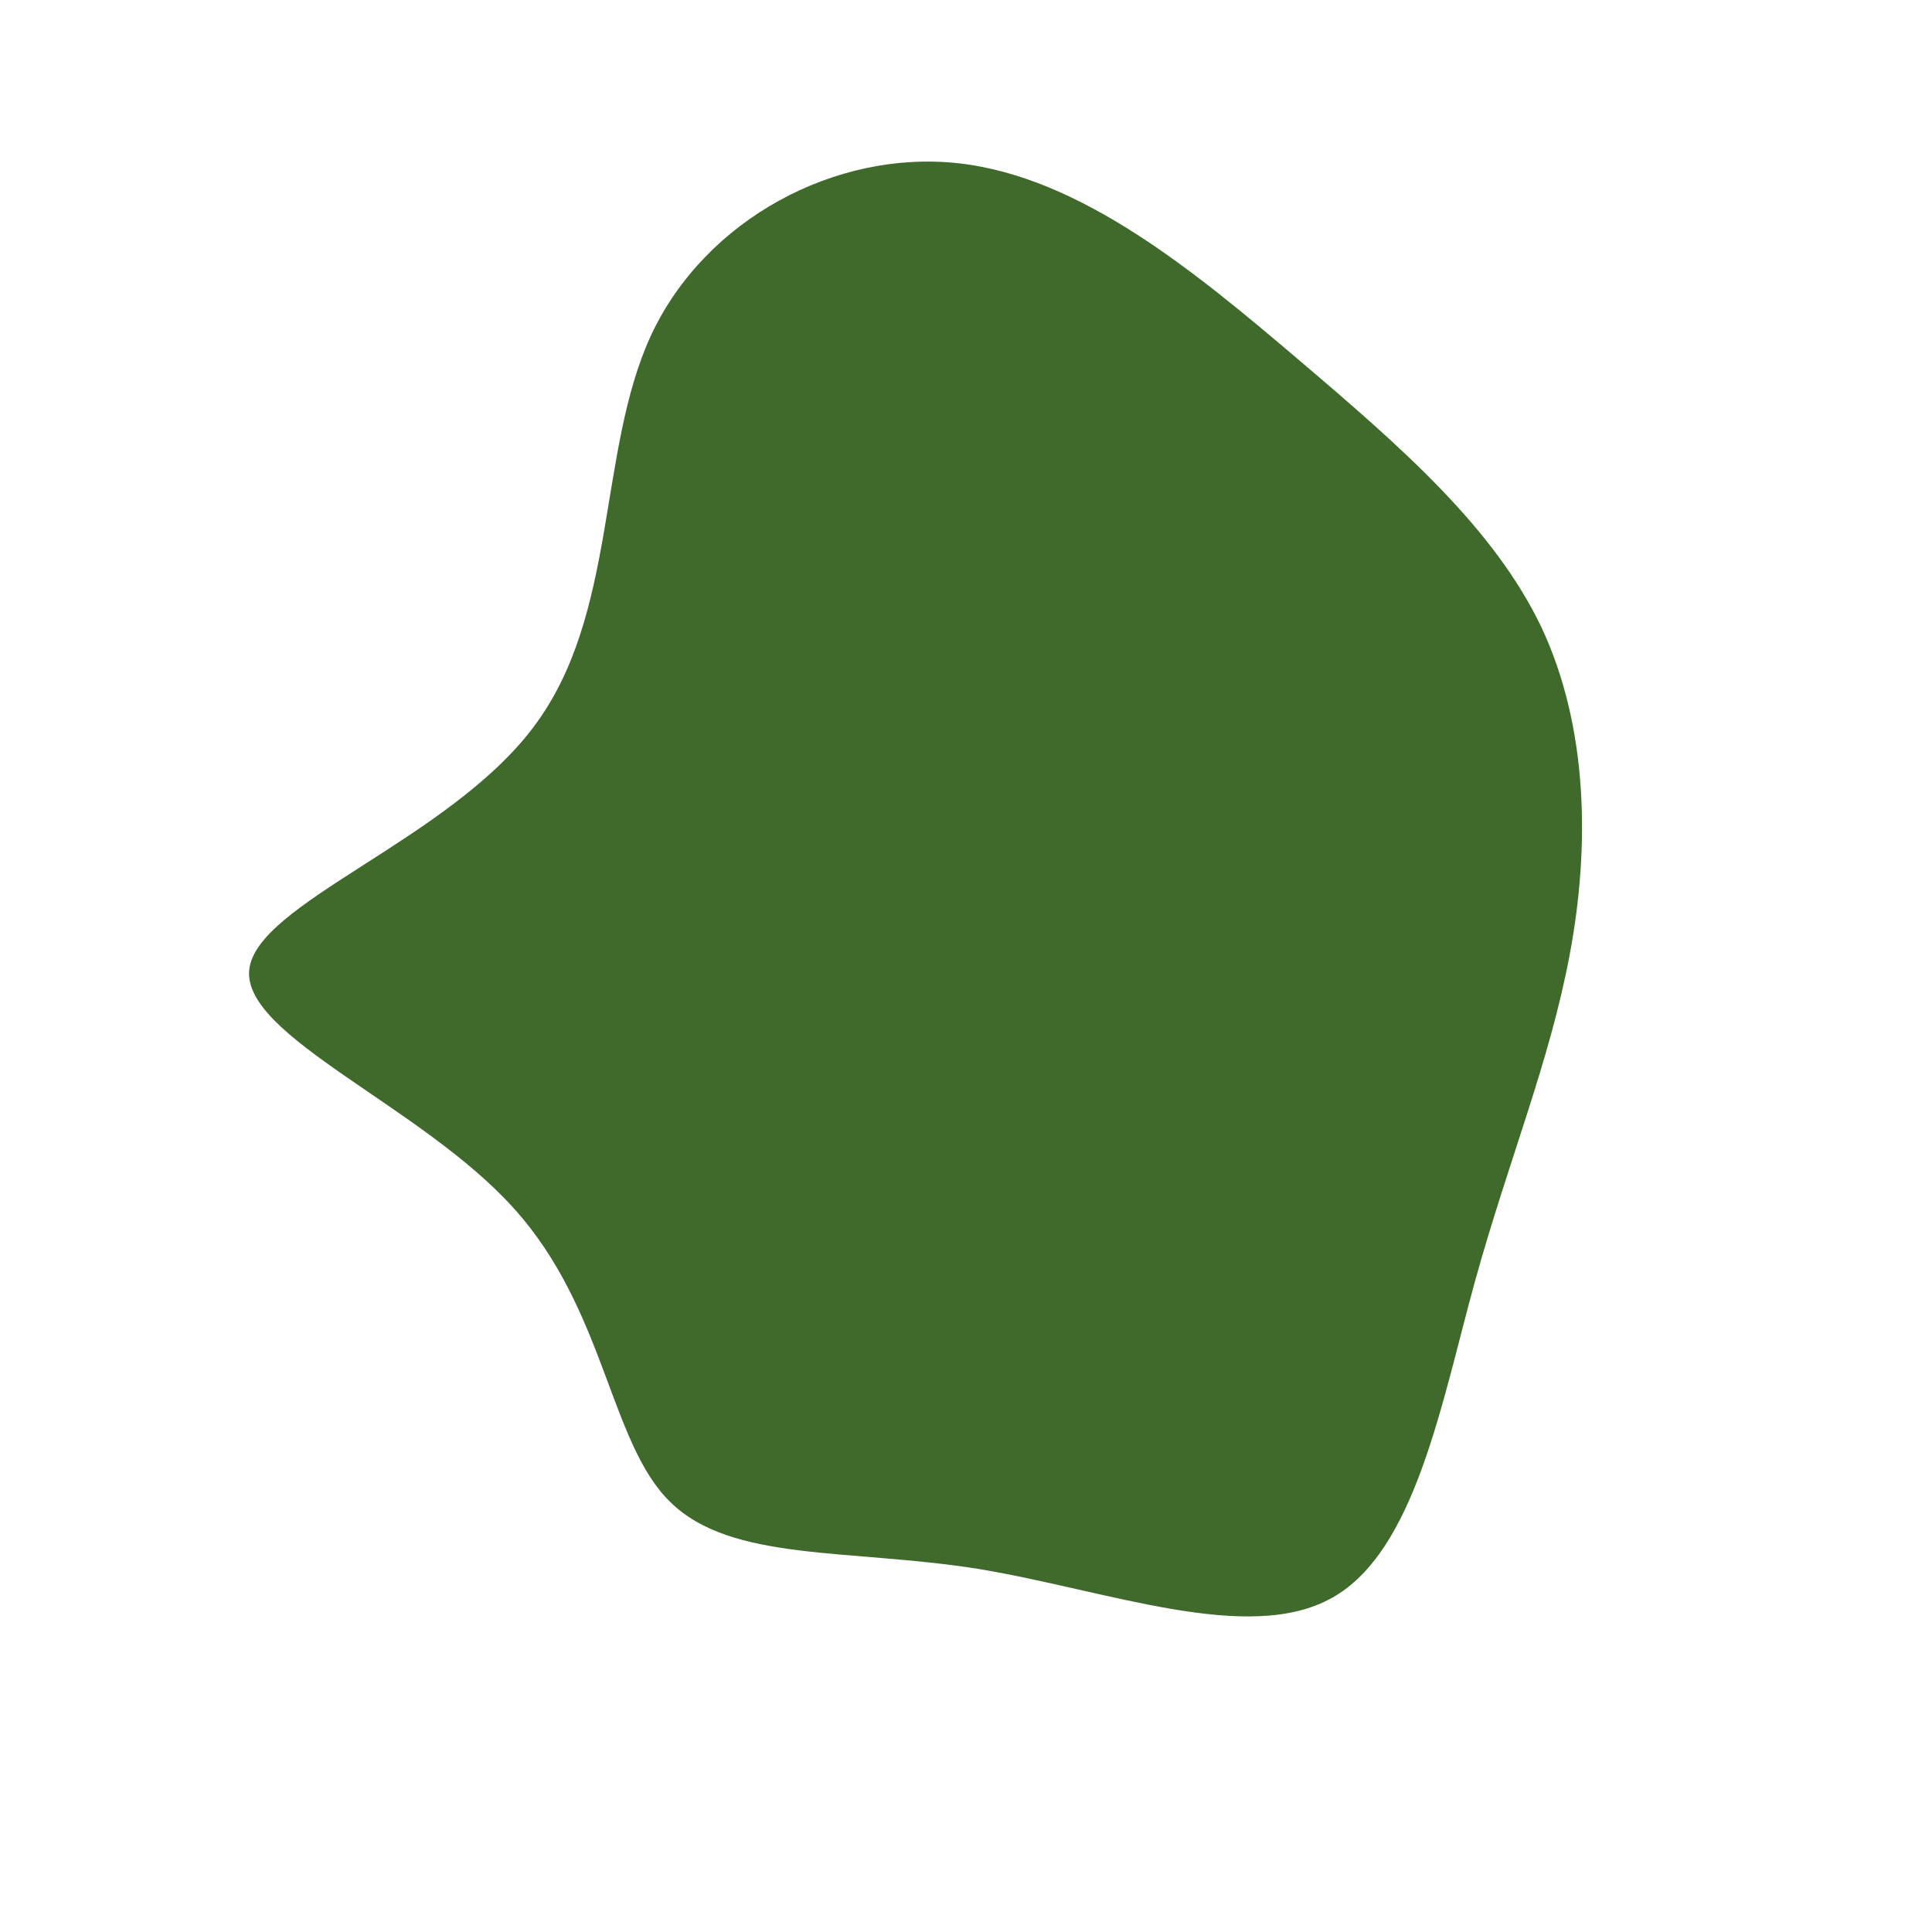
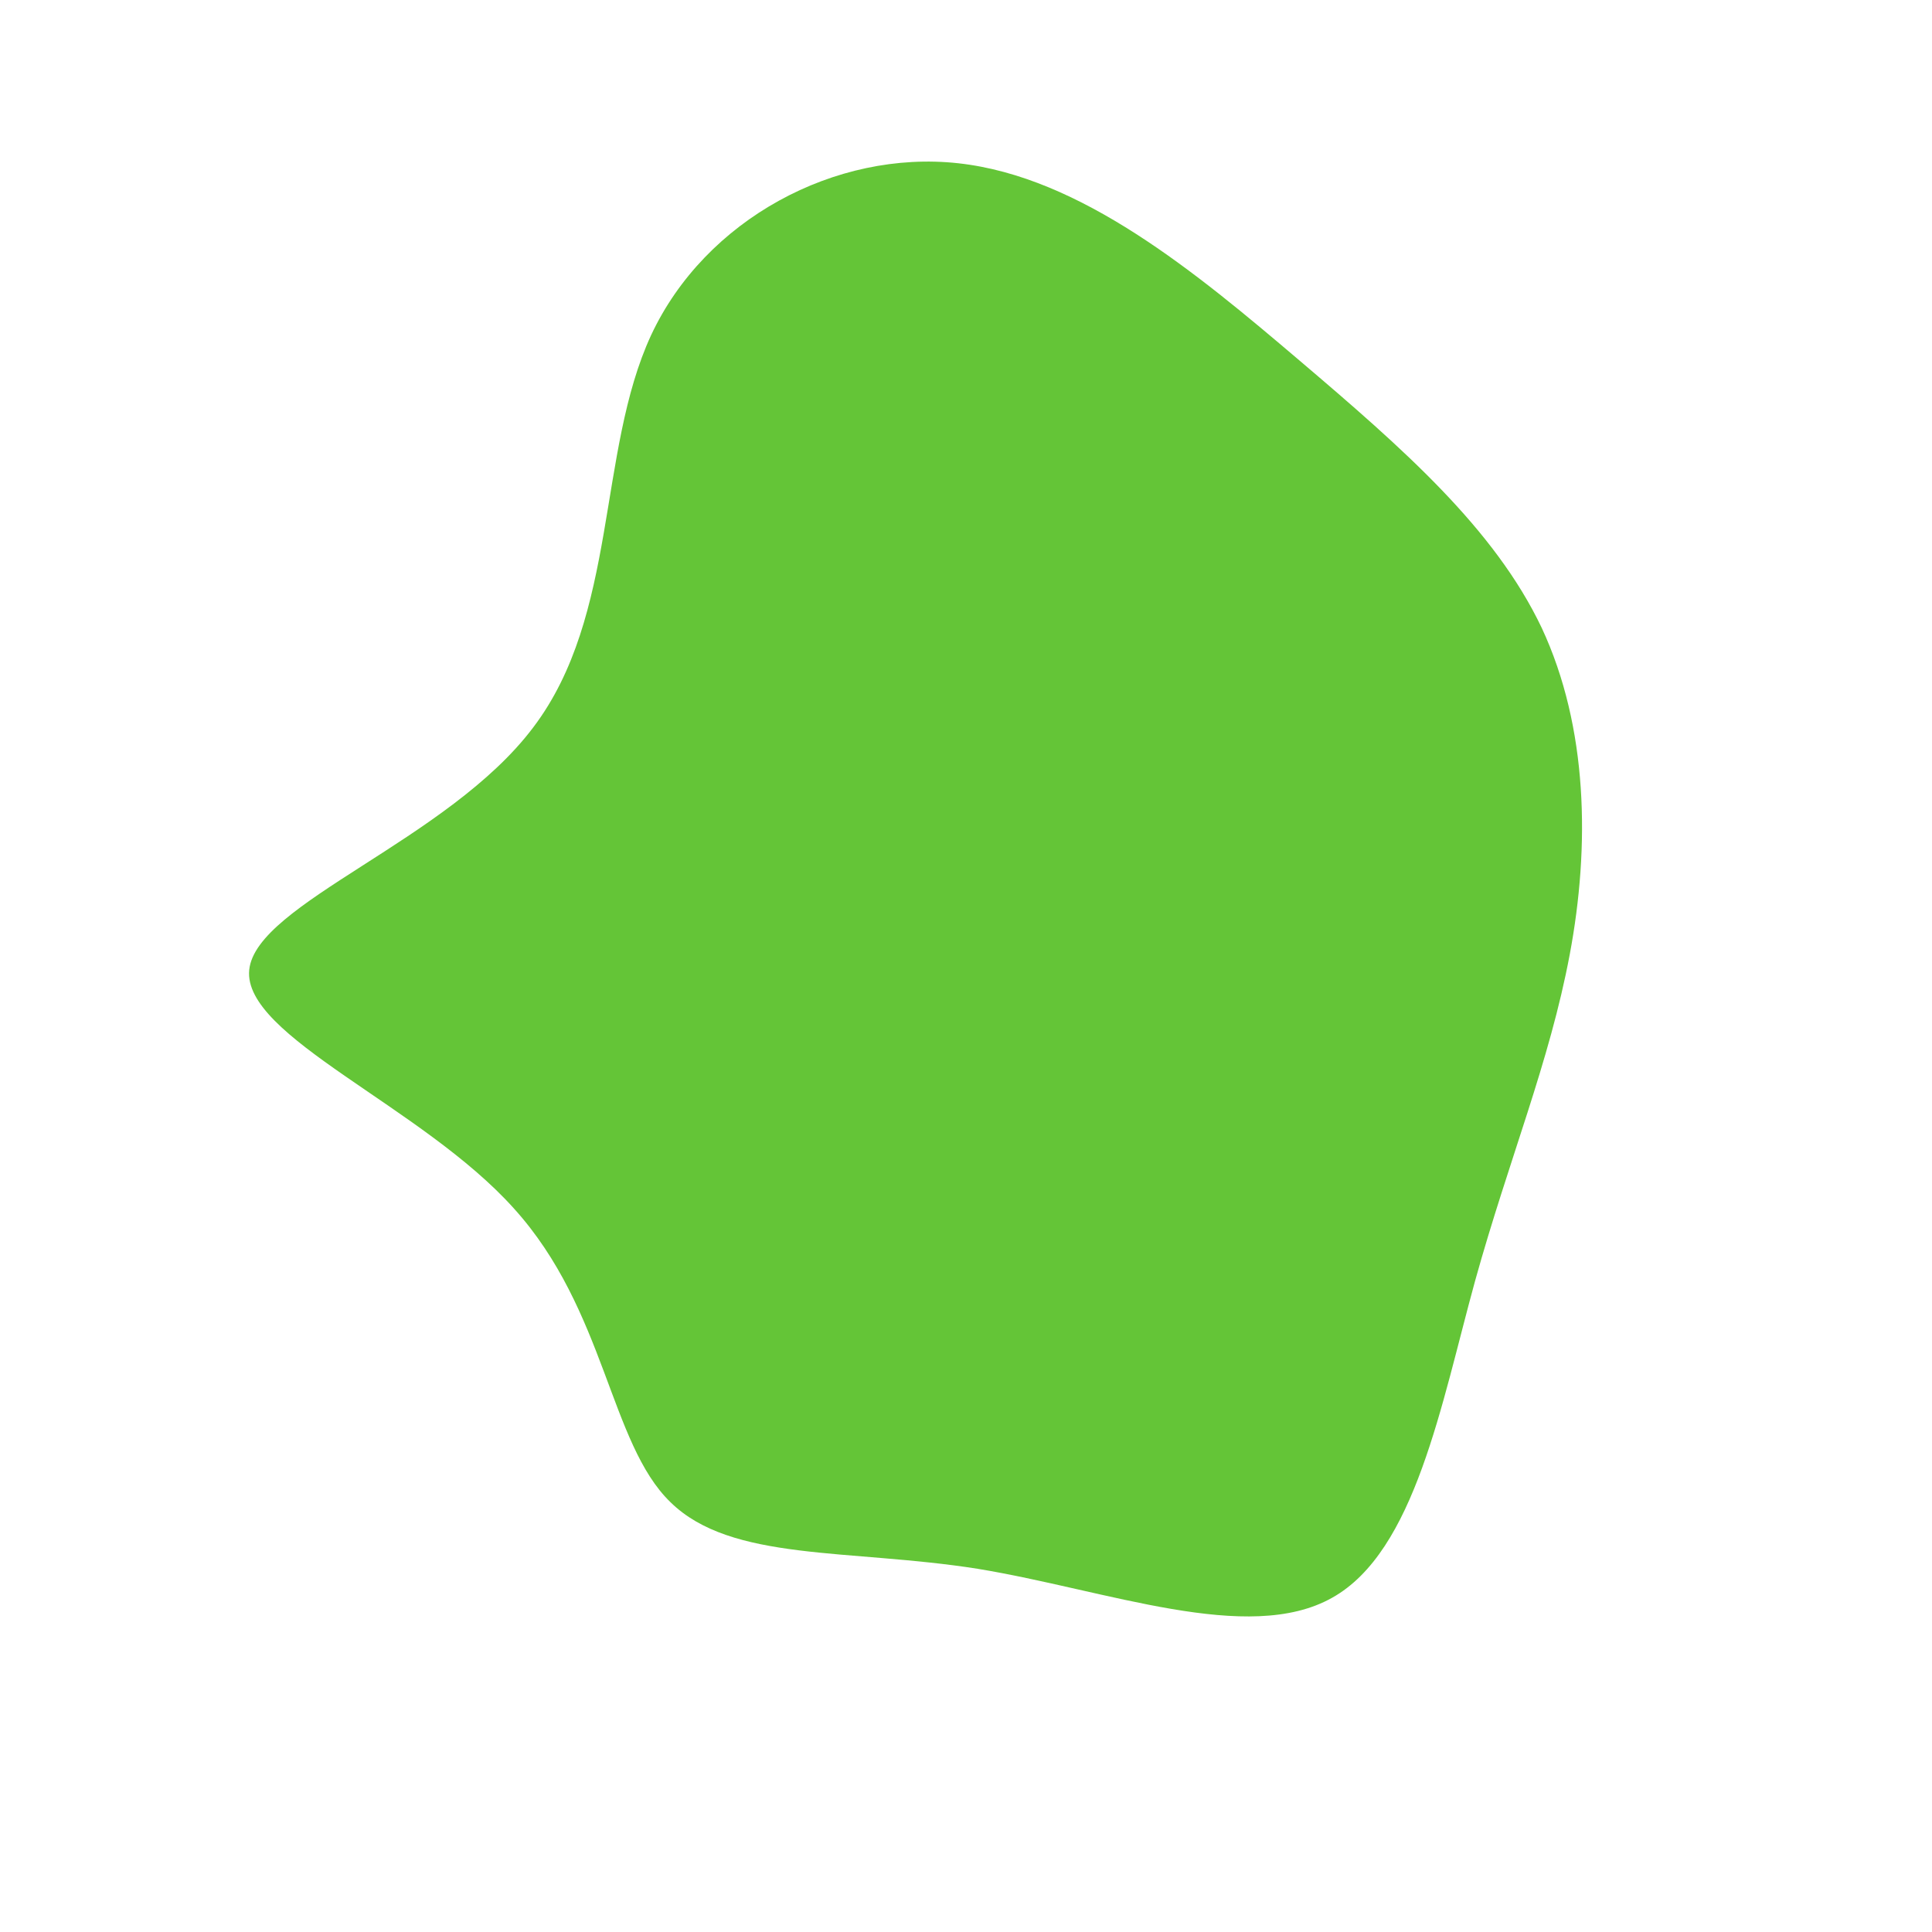
<svg xmlns="http://www.w3.org/2000/svg" viewBox="0 0 200 200">
-   <path fill="#3f6a2b" d="M34.5,-62.7C45.2,-53.6,54.7,-45.3,59.6,-35C64.4,-24.7,64.6,-12.4,62.5,-1.2C60.4,10,56.2,20,52.7,32.6C49.2,45.3,46.5,60.6,37.9,65.4C29.2,70.3,14.6,64.6,1.2,62.4C-12.1,60.3,-24.3,61.7,-30.6,55.5C-36.9,49.4,-37.3,35.6,-46.8,25.1C-56.3,14.5,-74.9,7.3,-74.2,0.4C-73.5,-6.5,-53.6,-13,-44.8,-24.7C-36,-36.3,-38.2,-53.2,-32.6,-65.3C-27,-77.3,-13.5,-84.5,-0.8,-83.1C11.9,-81.7,23.8,-71.8,34.5,-62.7Z" transform="translate(100 100)" />
+   <path fill="#64C537" d="M34.5,-62.7C45.2,-53.6,54.7,-45.3,59.6,-35C64.4,-24.7,64.6,-12.4,62.5,-1.2C60.4,10,56.2,20,52.7,32.6C49.2,45.3,46.5,60.6,37.9,65.4C29.2,70.3,14.6,64.6,1.2,62.4C-12.1,60.3,-24.3,61.7,-30.6,55.5C-36.9,49.4,-37.3,35.6,-46.8,25.1C-56.3,14.5,-74.9,7.3,-74.2,0.4C-73.5,-6.5,-53.6,-13,-44.8,-24.7C-36,-36.3,-38.2,-53.2,-32.6,-65.3C-27,-77.3,-13.5,-84.5,-0.8,-83.1C11.9,-81.7,23.8,-71.8,34.5,-62.7Z" transform="translate(100 100)" />
</svg>
